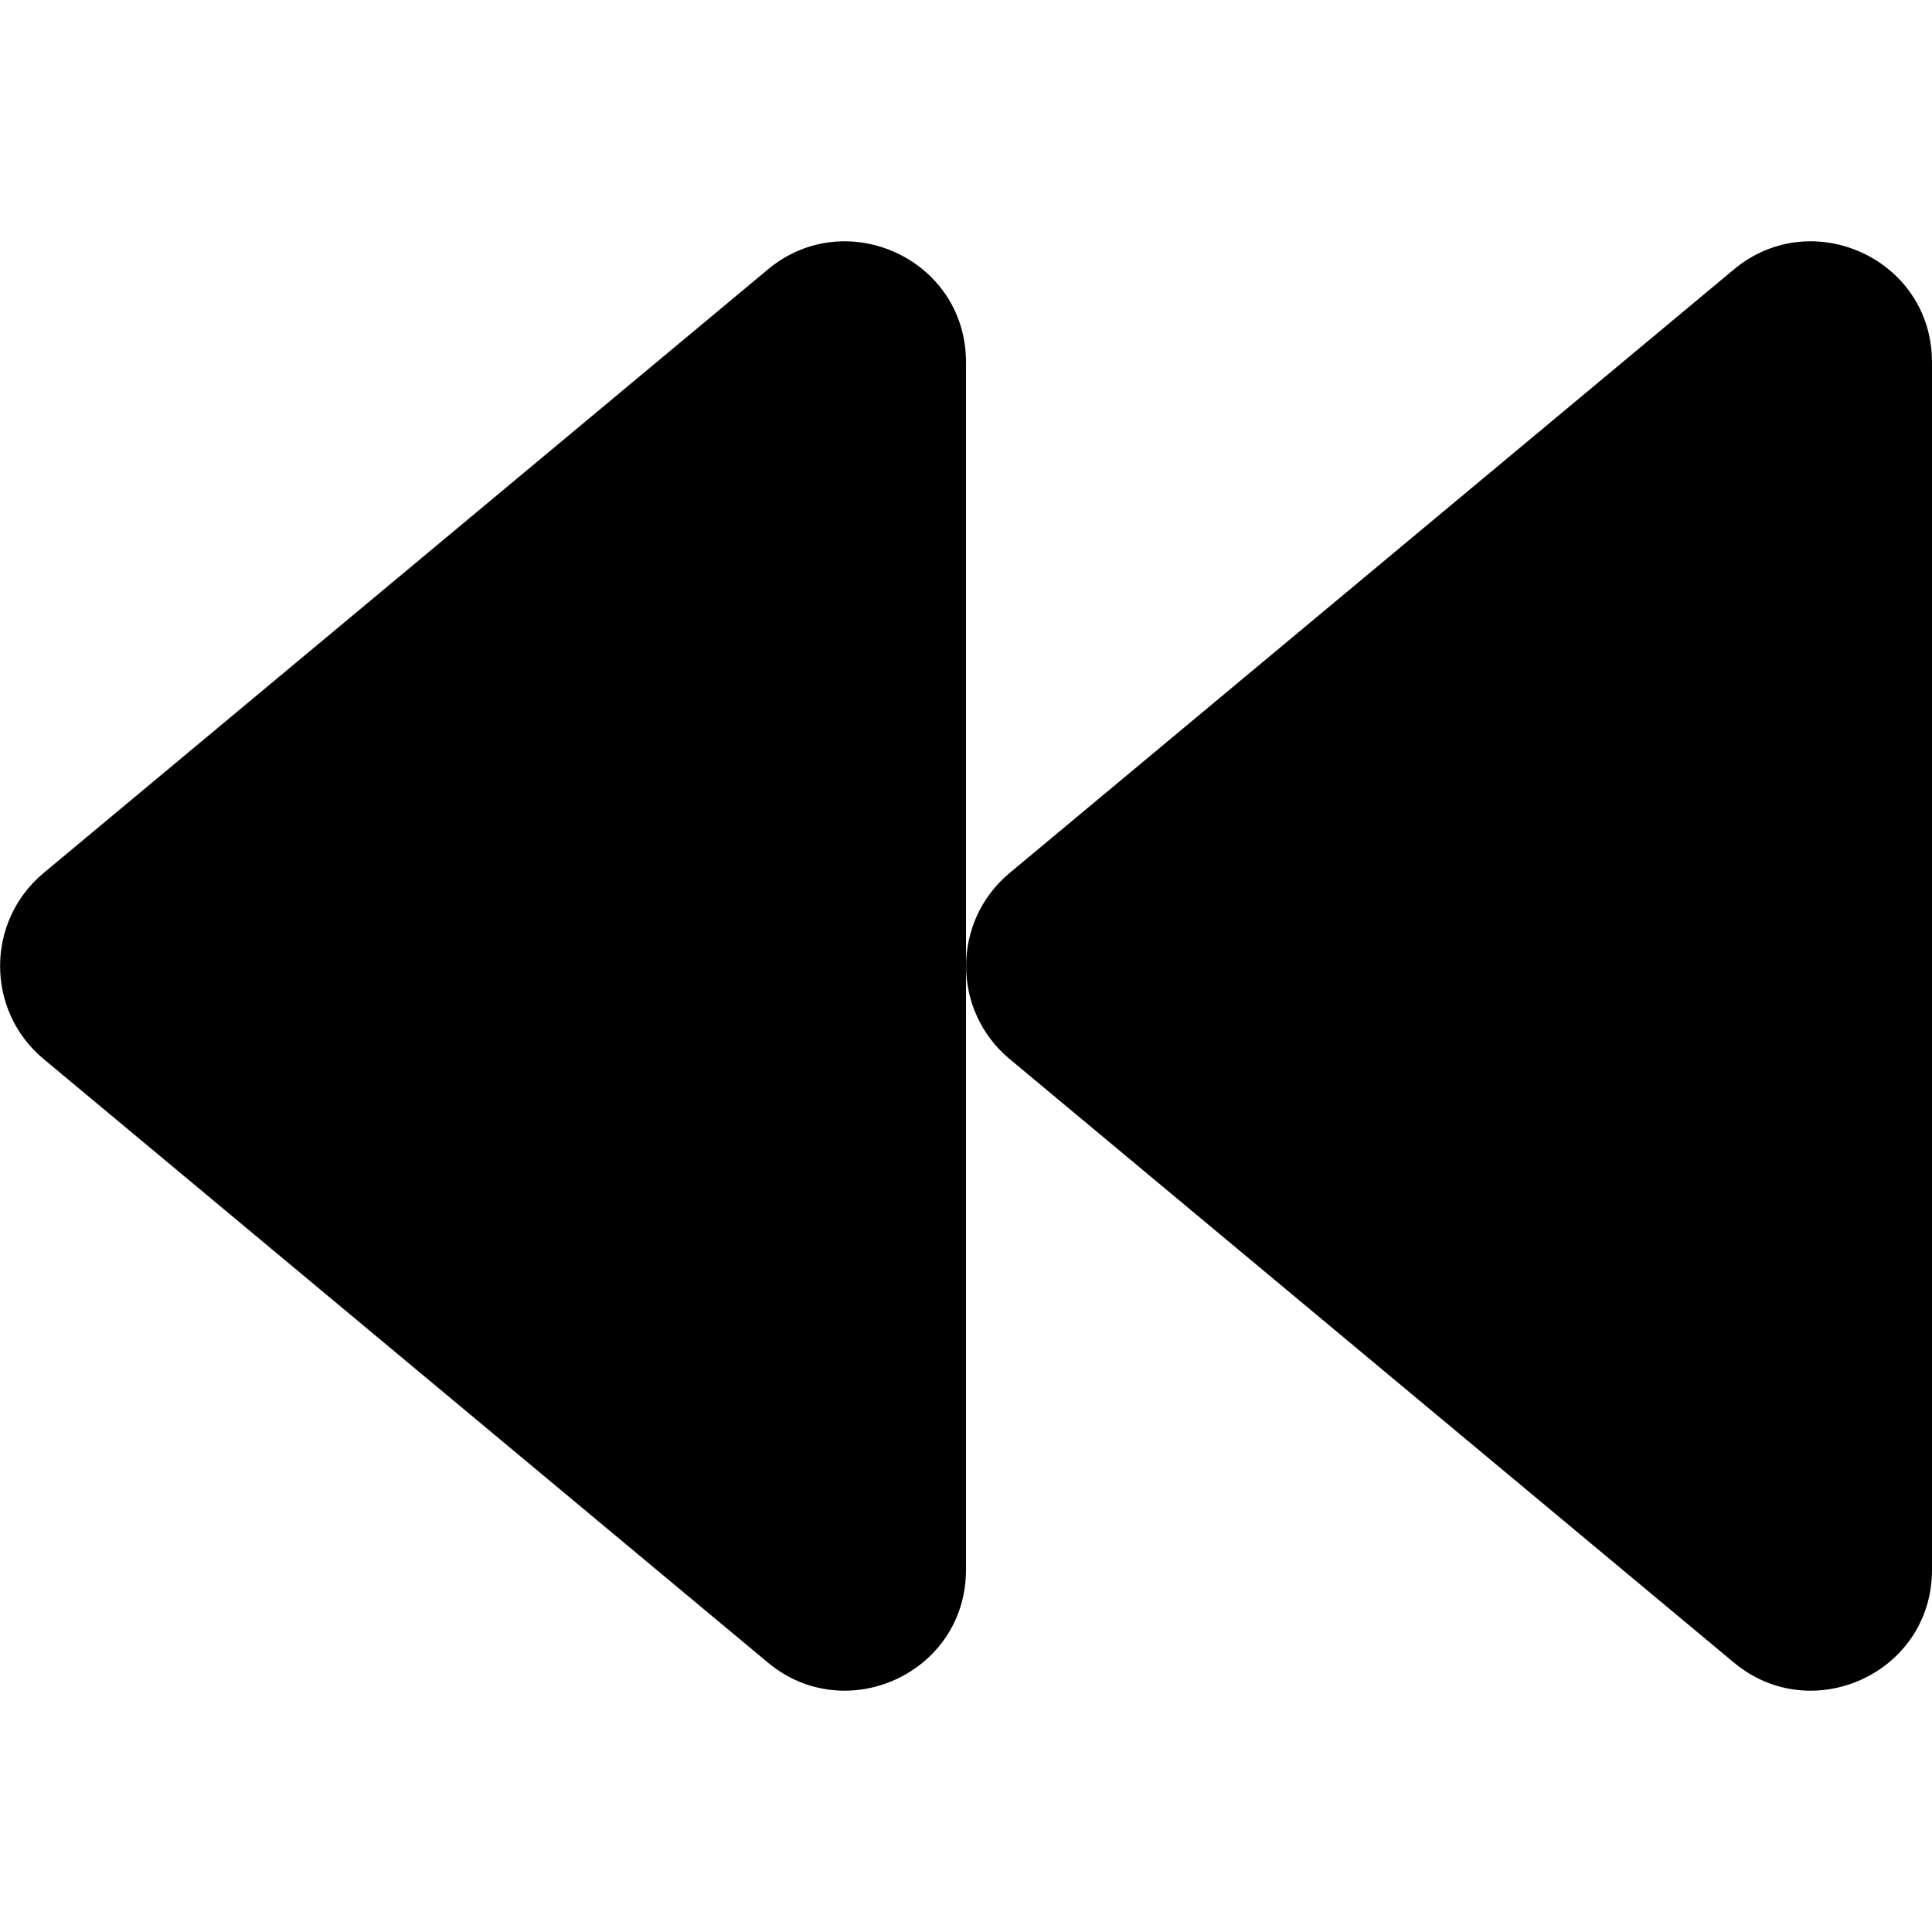
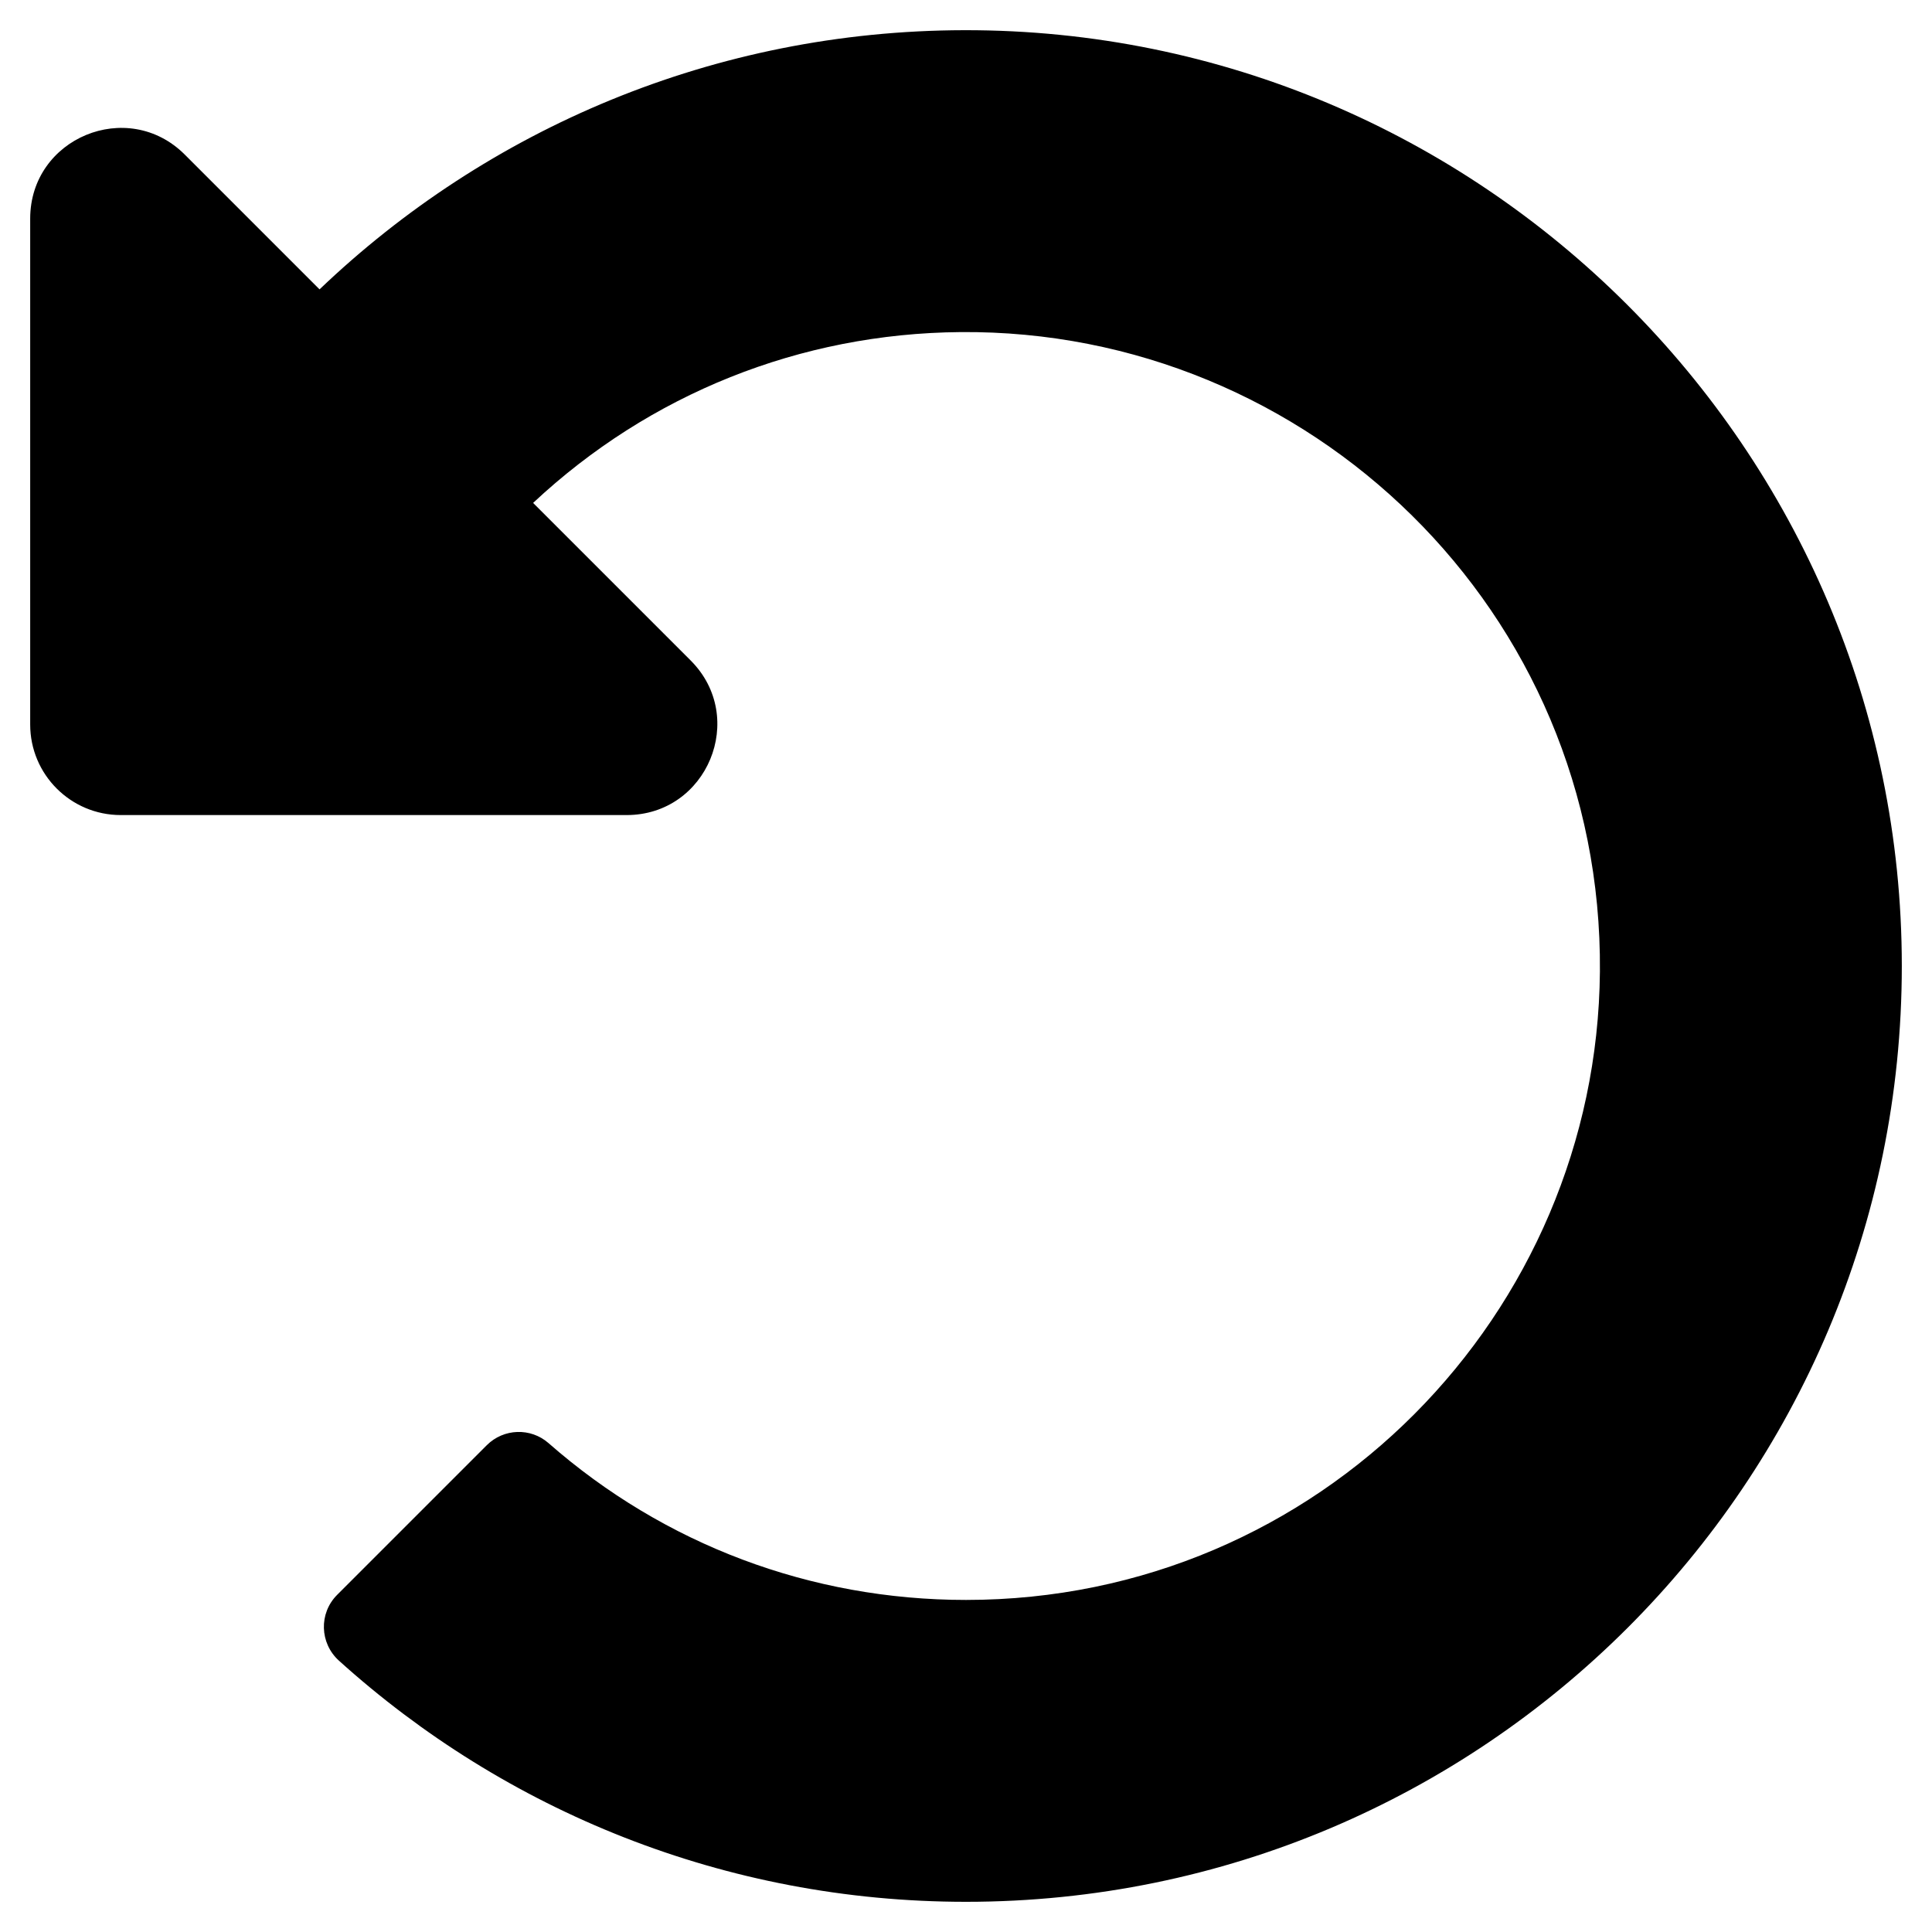
- <svg xmlns="http://www.w3.org/2000/svg" aria-hidden="true" focusable="false" data-prefix="fas" data-icon="backward" class="backward svg-inline--fa fa-backward fa-w-16" role="img" viewBox="0 0 512 512" width="20px" height="20px">
-   <path fill="currentColor" d="M11.5 280.6l192 160c20.6 17.2 52.5 2.8 52.5-24.6V96c0-27.4-31.9-41.8-52.5-24.6l-192 160c-15.3 12.8-15.3 36.4 0 49.2zm256 0l192 160c20.6 17.2 52.5 2.8 52.5-24.6V96c0-27.4-31.9-41.8-52.5-24.6l-192 160c-15.3 12.8-15.3 36.4 0 49.2z" />
+ <svg xmlns="http://www.w3.org/2000/svg" aria-hidden="true" focusable="false" data-prefix="fas" data-icon="undo-alt" class="svg-inline--fa fa-undo-alt fa-w-16" role="img" viewBox="0 0 512 512">
+   <path fill="currentColor" d="M255.545 8c-66.269.119-126.438 26.233-170.86 68.685L48.971 40.971C33.851 25.851 8 36.559 8 57.941V192c0 13.255 10.745 24 24 24h134.059c21.382 0 32.09-25.851 16.971-40.971l-41.75-41.75c30.864-28.899 70.801-44.907 113.23-45.273 92.398-.798 170.283 73.977 169.484 169.442C423.236 348.009 349.816 424 256 424c-41.127 0-79.997-14.678-110.63-41.556-4.743-4.161-11.906-3.908-16.368.553L89.34 422.659c-4.872 4.872-4.631 12.815.482 17.433C133.798 479.813 192.074 504 256 504c136.966 0 247.999-111.033 248-247.998C504.001 119.193 392.354 7.755 255.545 8z" />
</svg>
